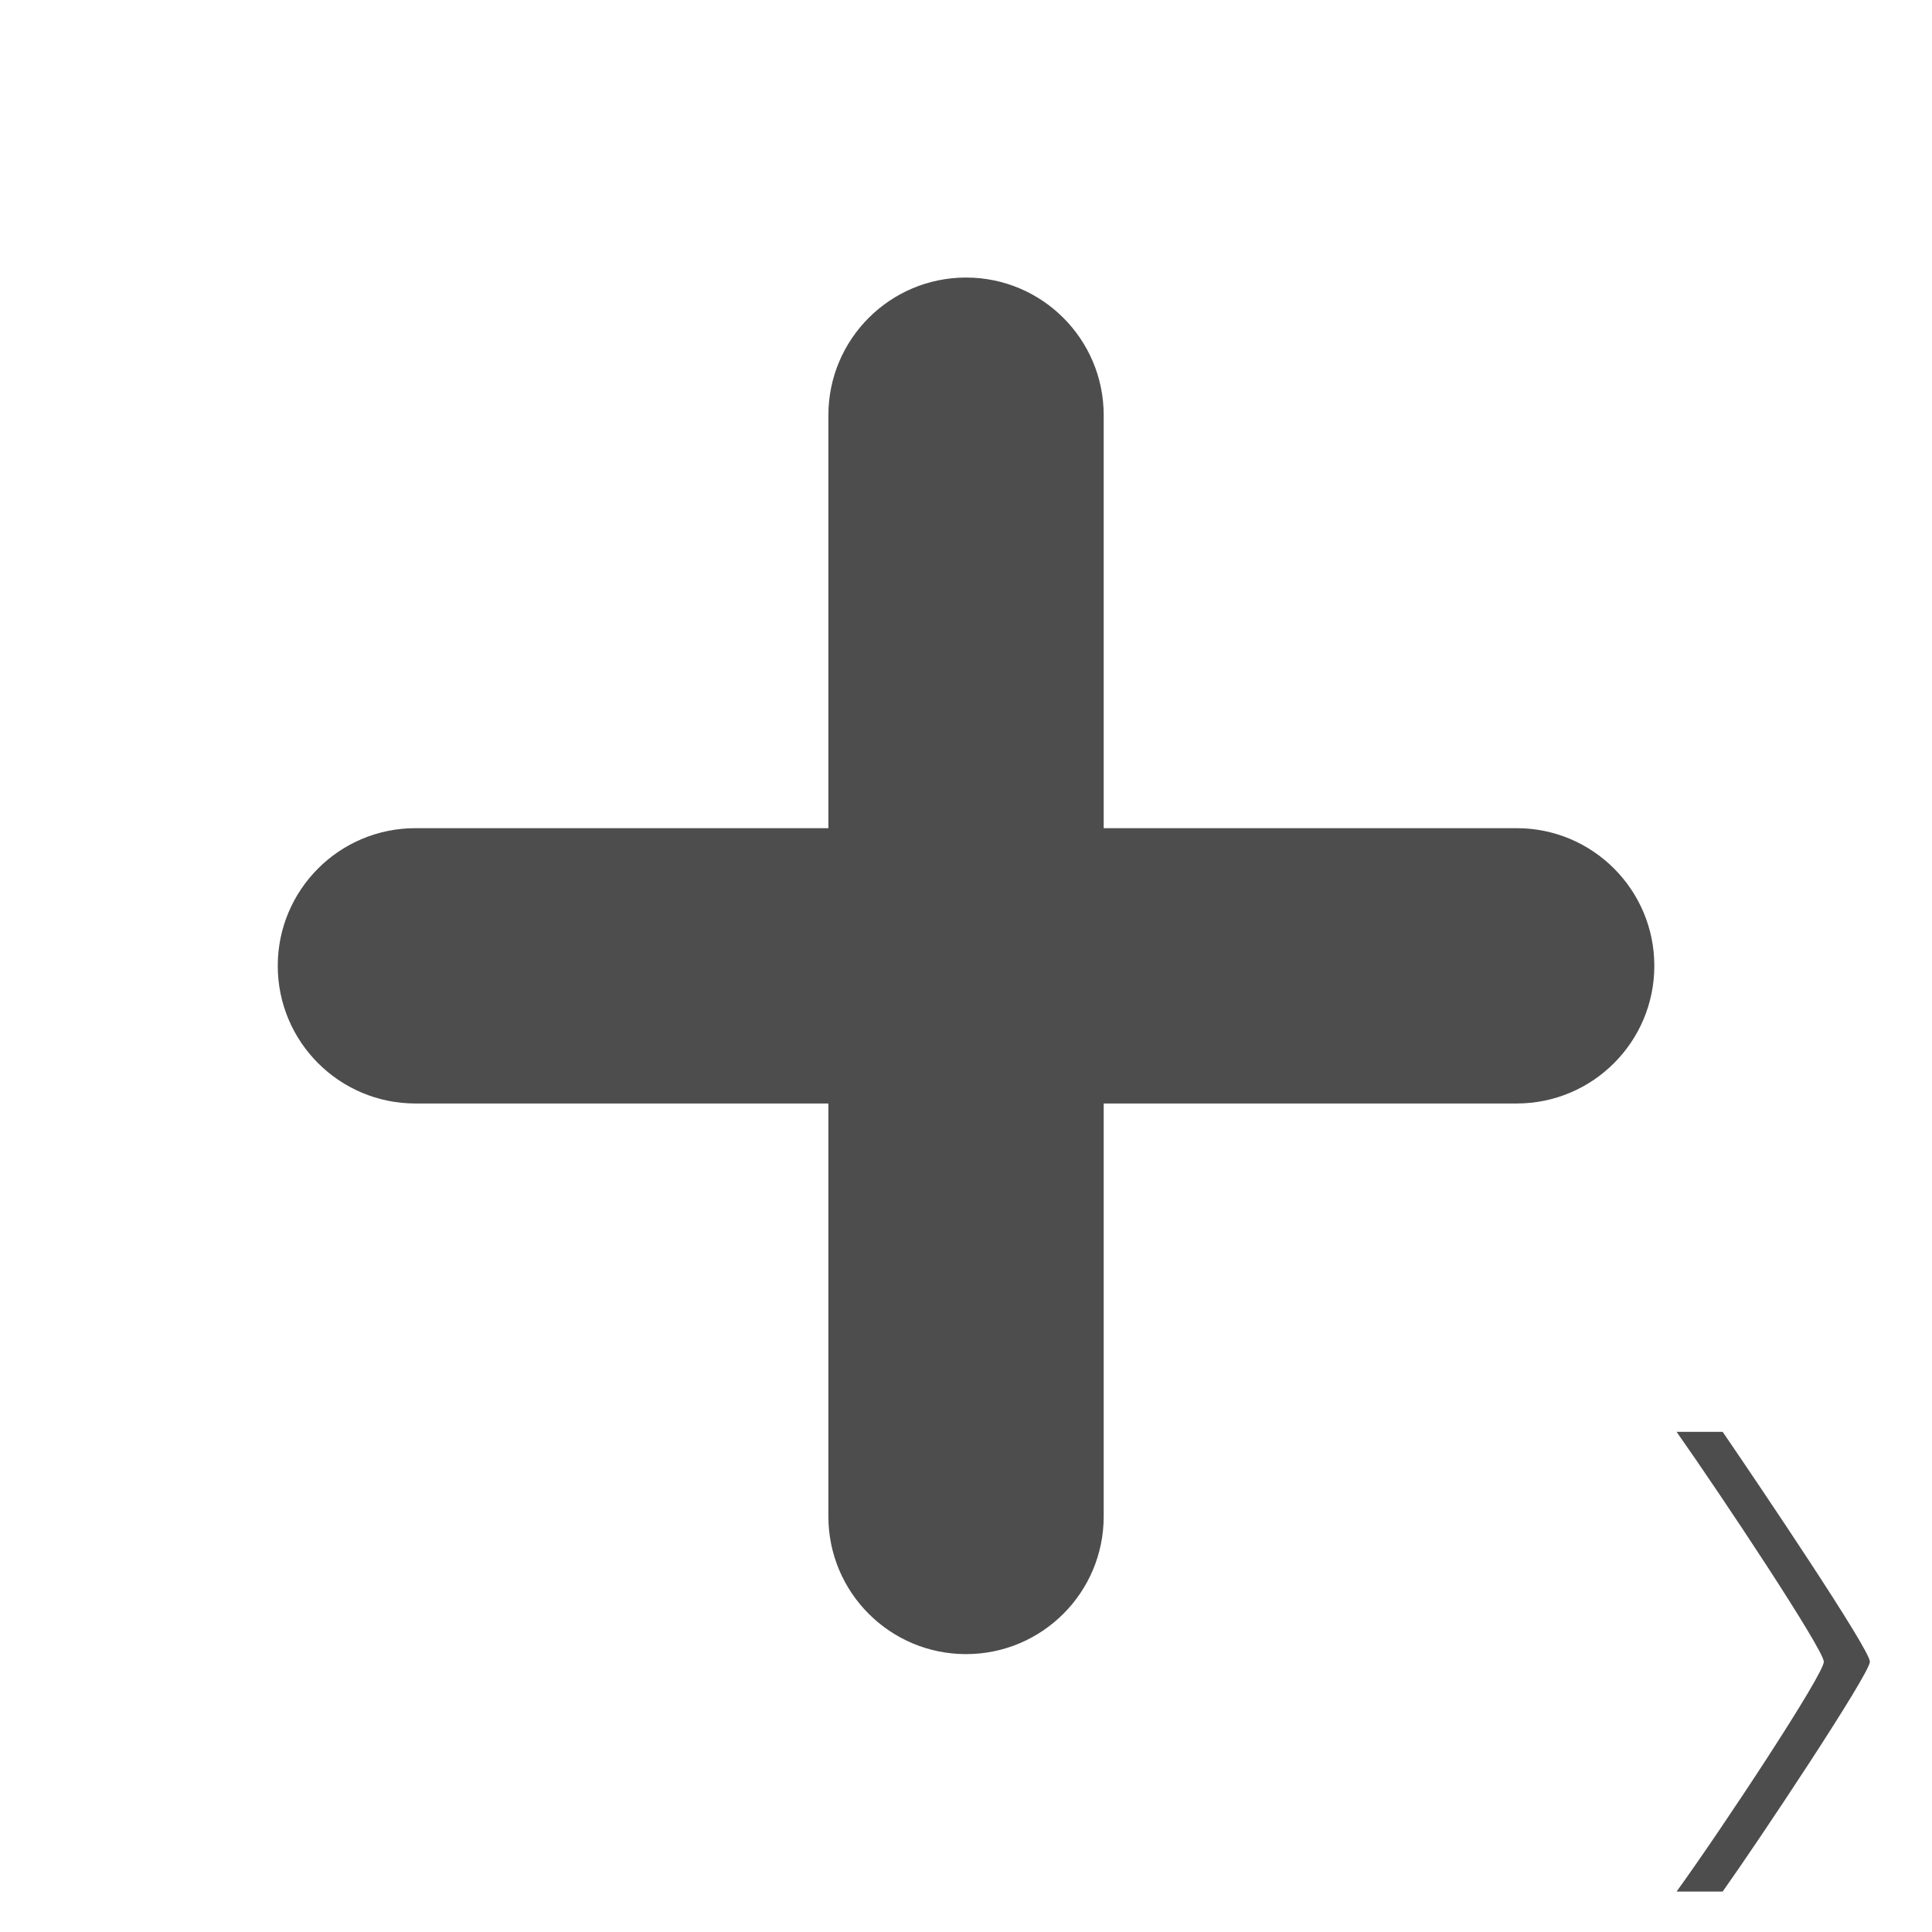
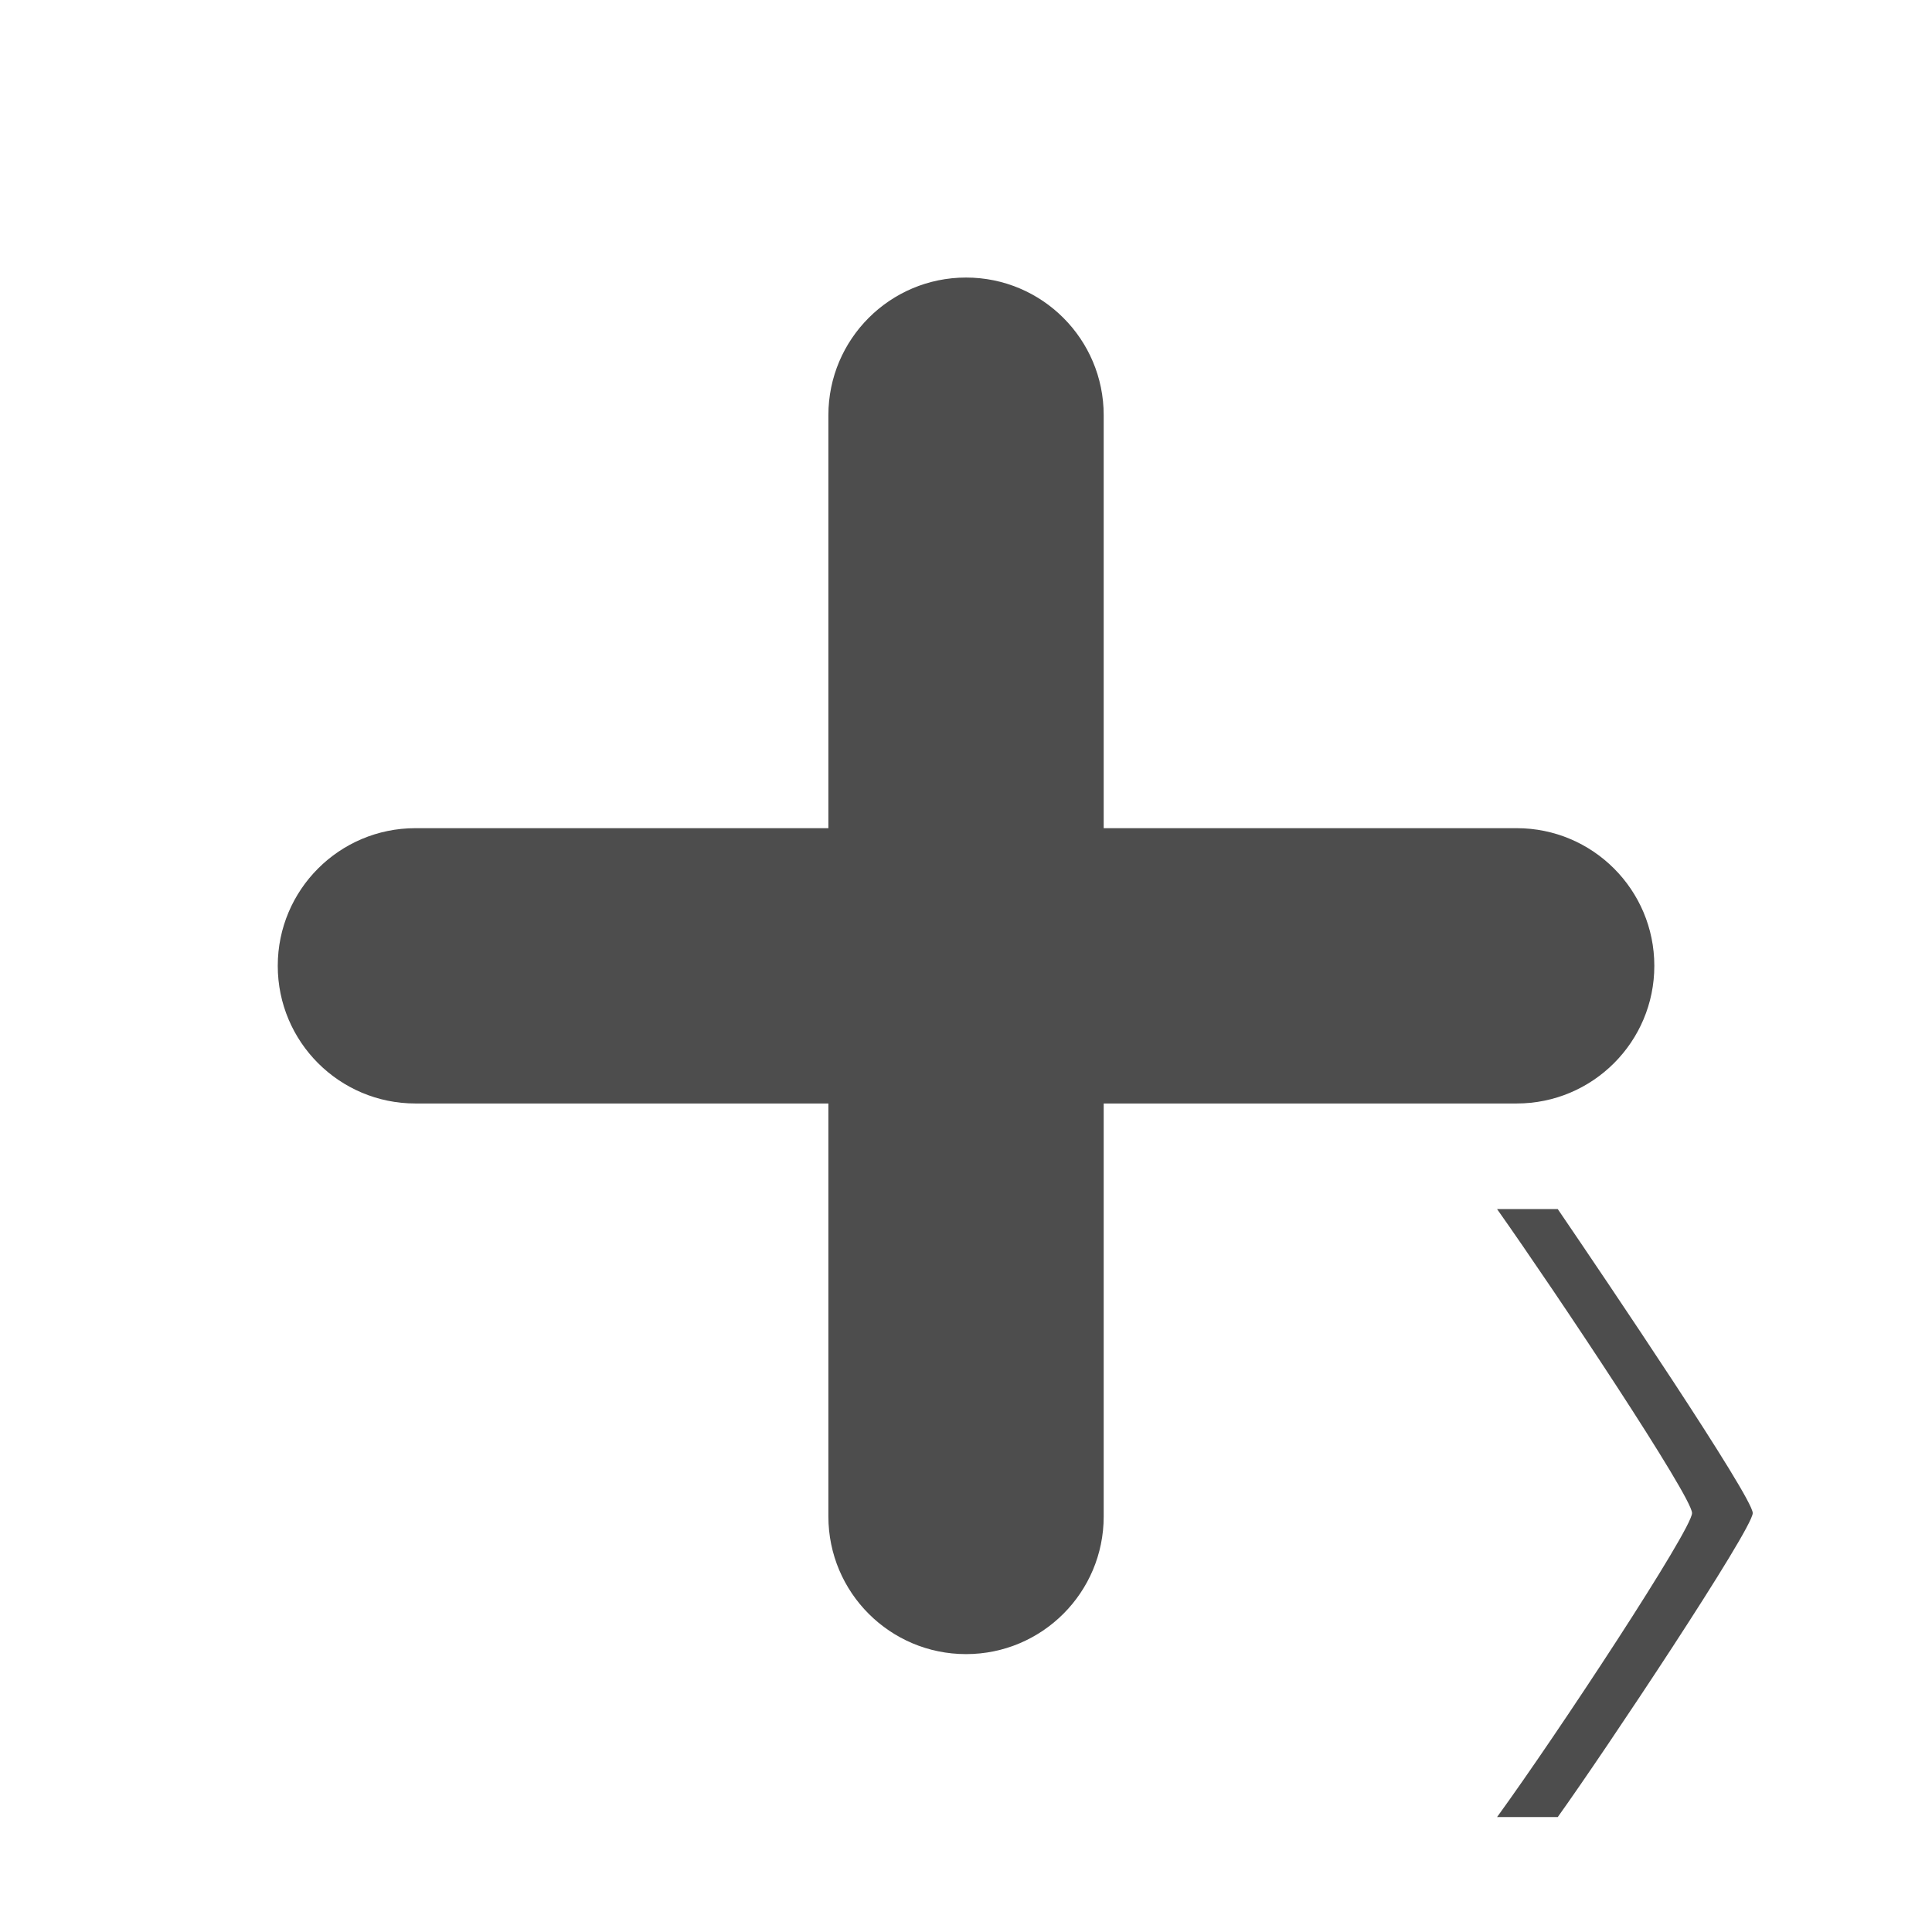
<svg xmlns="http://www.w3.org/2000/svg" width="6.876mm" height="6.876mm" version="1.1" viewBox="0 0 6.876 6.876">
  <g transform="matrix(1.1211 0 0 1.1211 -.15498 -.31829)" fill="#4d4d4d">
    <rect x="2.768" y="1.165" width=".874" height="4.37" ry=".437" />
    <rect transform="rotate(90)" x="2.913" y="-5.39" width=".874" height="4.37" ry=".437" />
  </g>
-   <path d="m6.131 6.732h-0.164c0.162-0.224 0.525-0.774 0.524-0.818s-0.364-0.591-0.524-0.818h0.164c0.128 0.187 0.524 0.774 0.524 0.818 0 0.043-0.4 0.644-0.524 0.818z" fill="#4d4d4d" stroke-width=".25" />
+   <path d="m5.544 6.467h-0.216c0.215-0.296 0.694-1.024 0.694-1.082s-0.482-0.782-0.694-1.082h0.216c0.169 0.248 0.694 1.025 0.694 1.082 0 0.057-0.529 0.852-0.694 1.082z" fill="#4d4d4d" stroke-width=".331" />
</svg>
